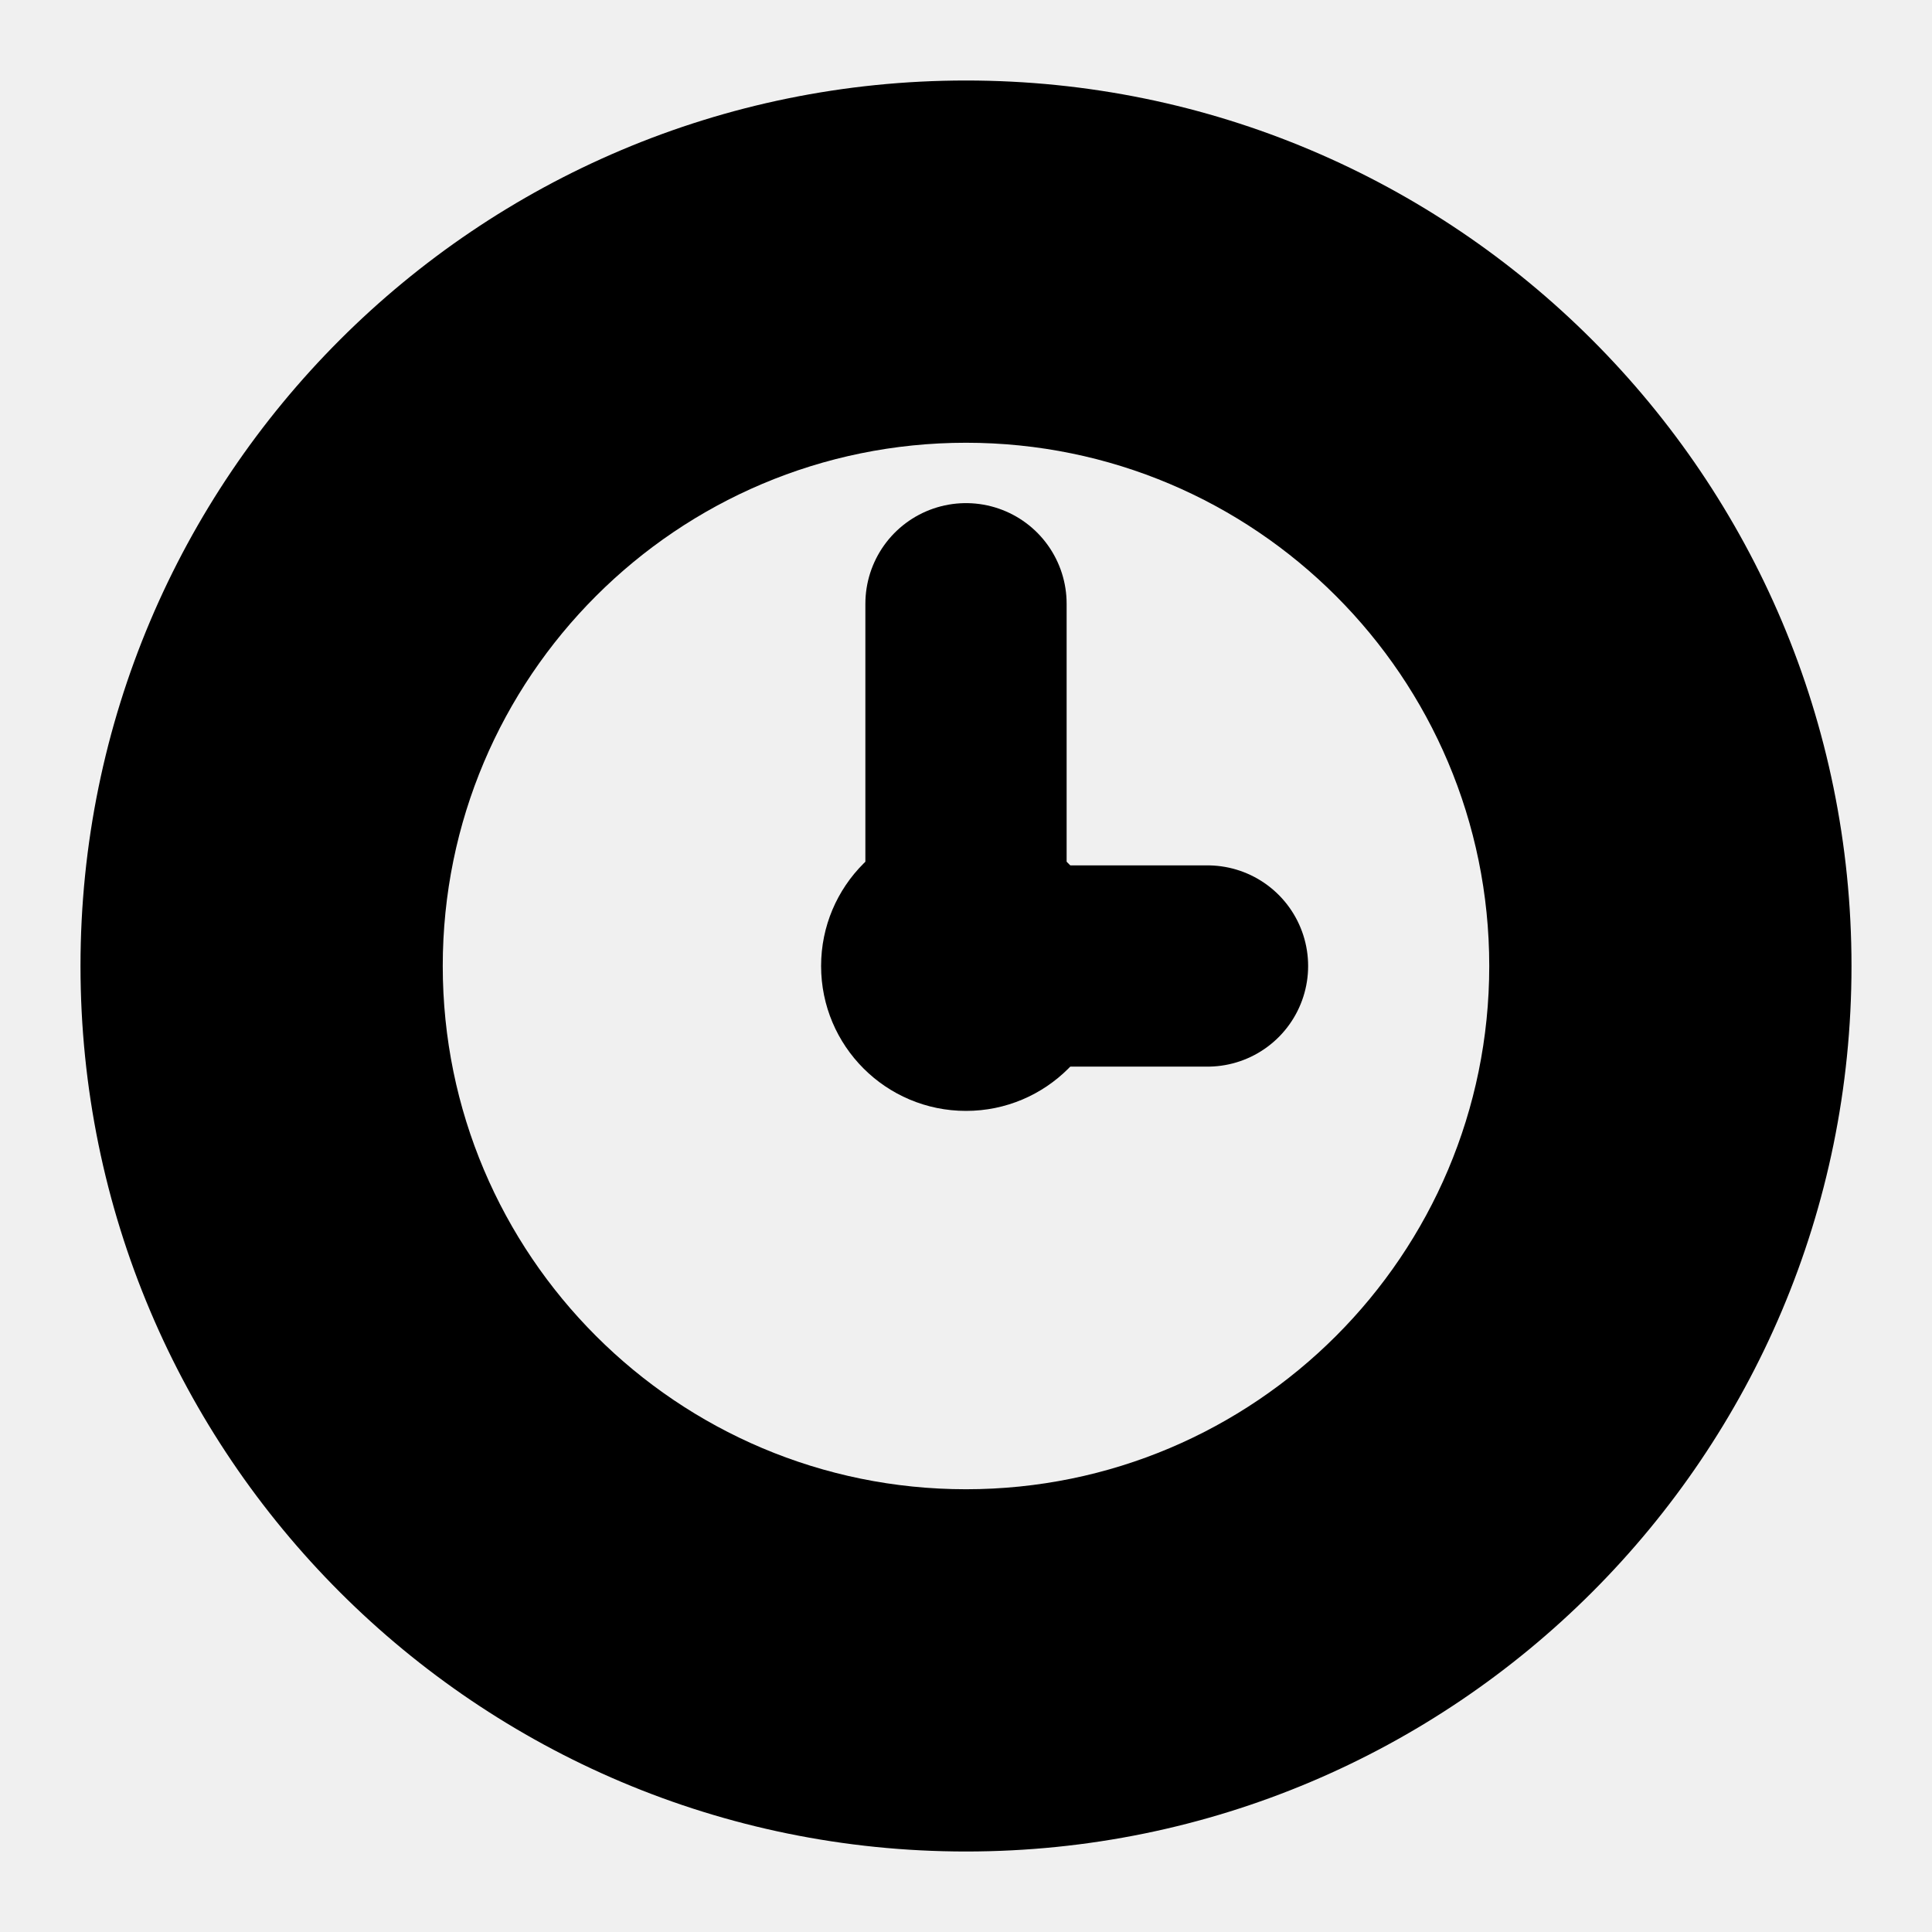
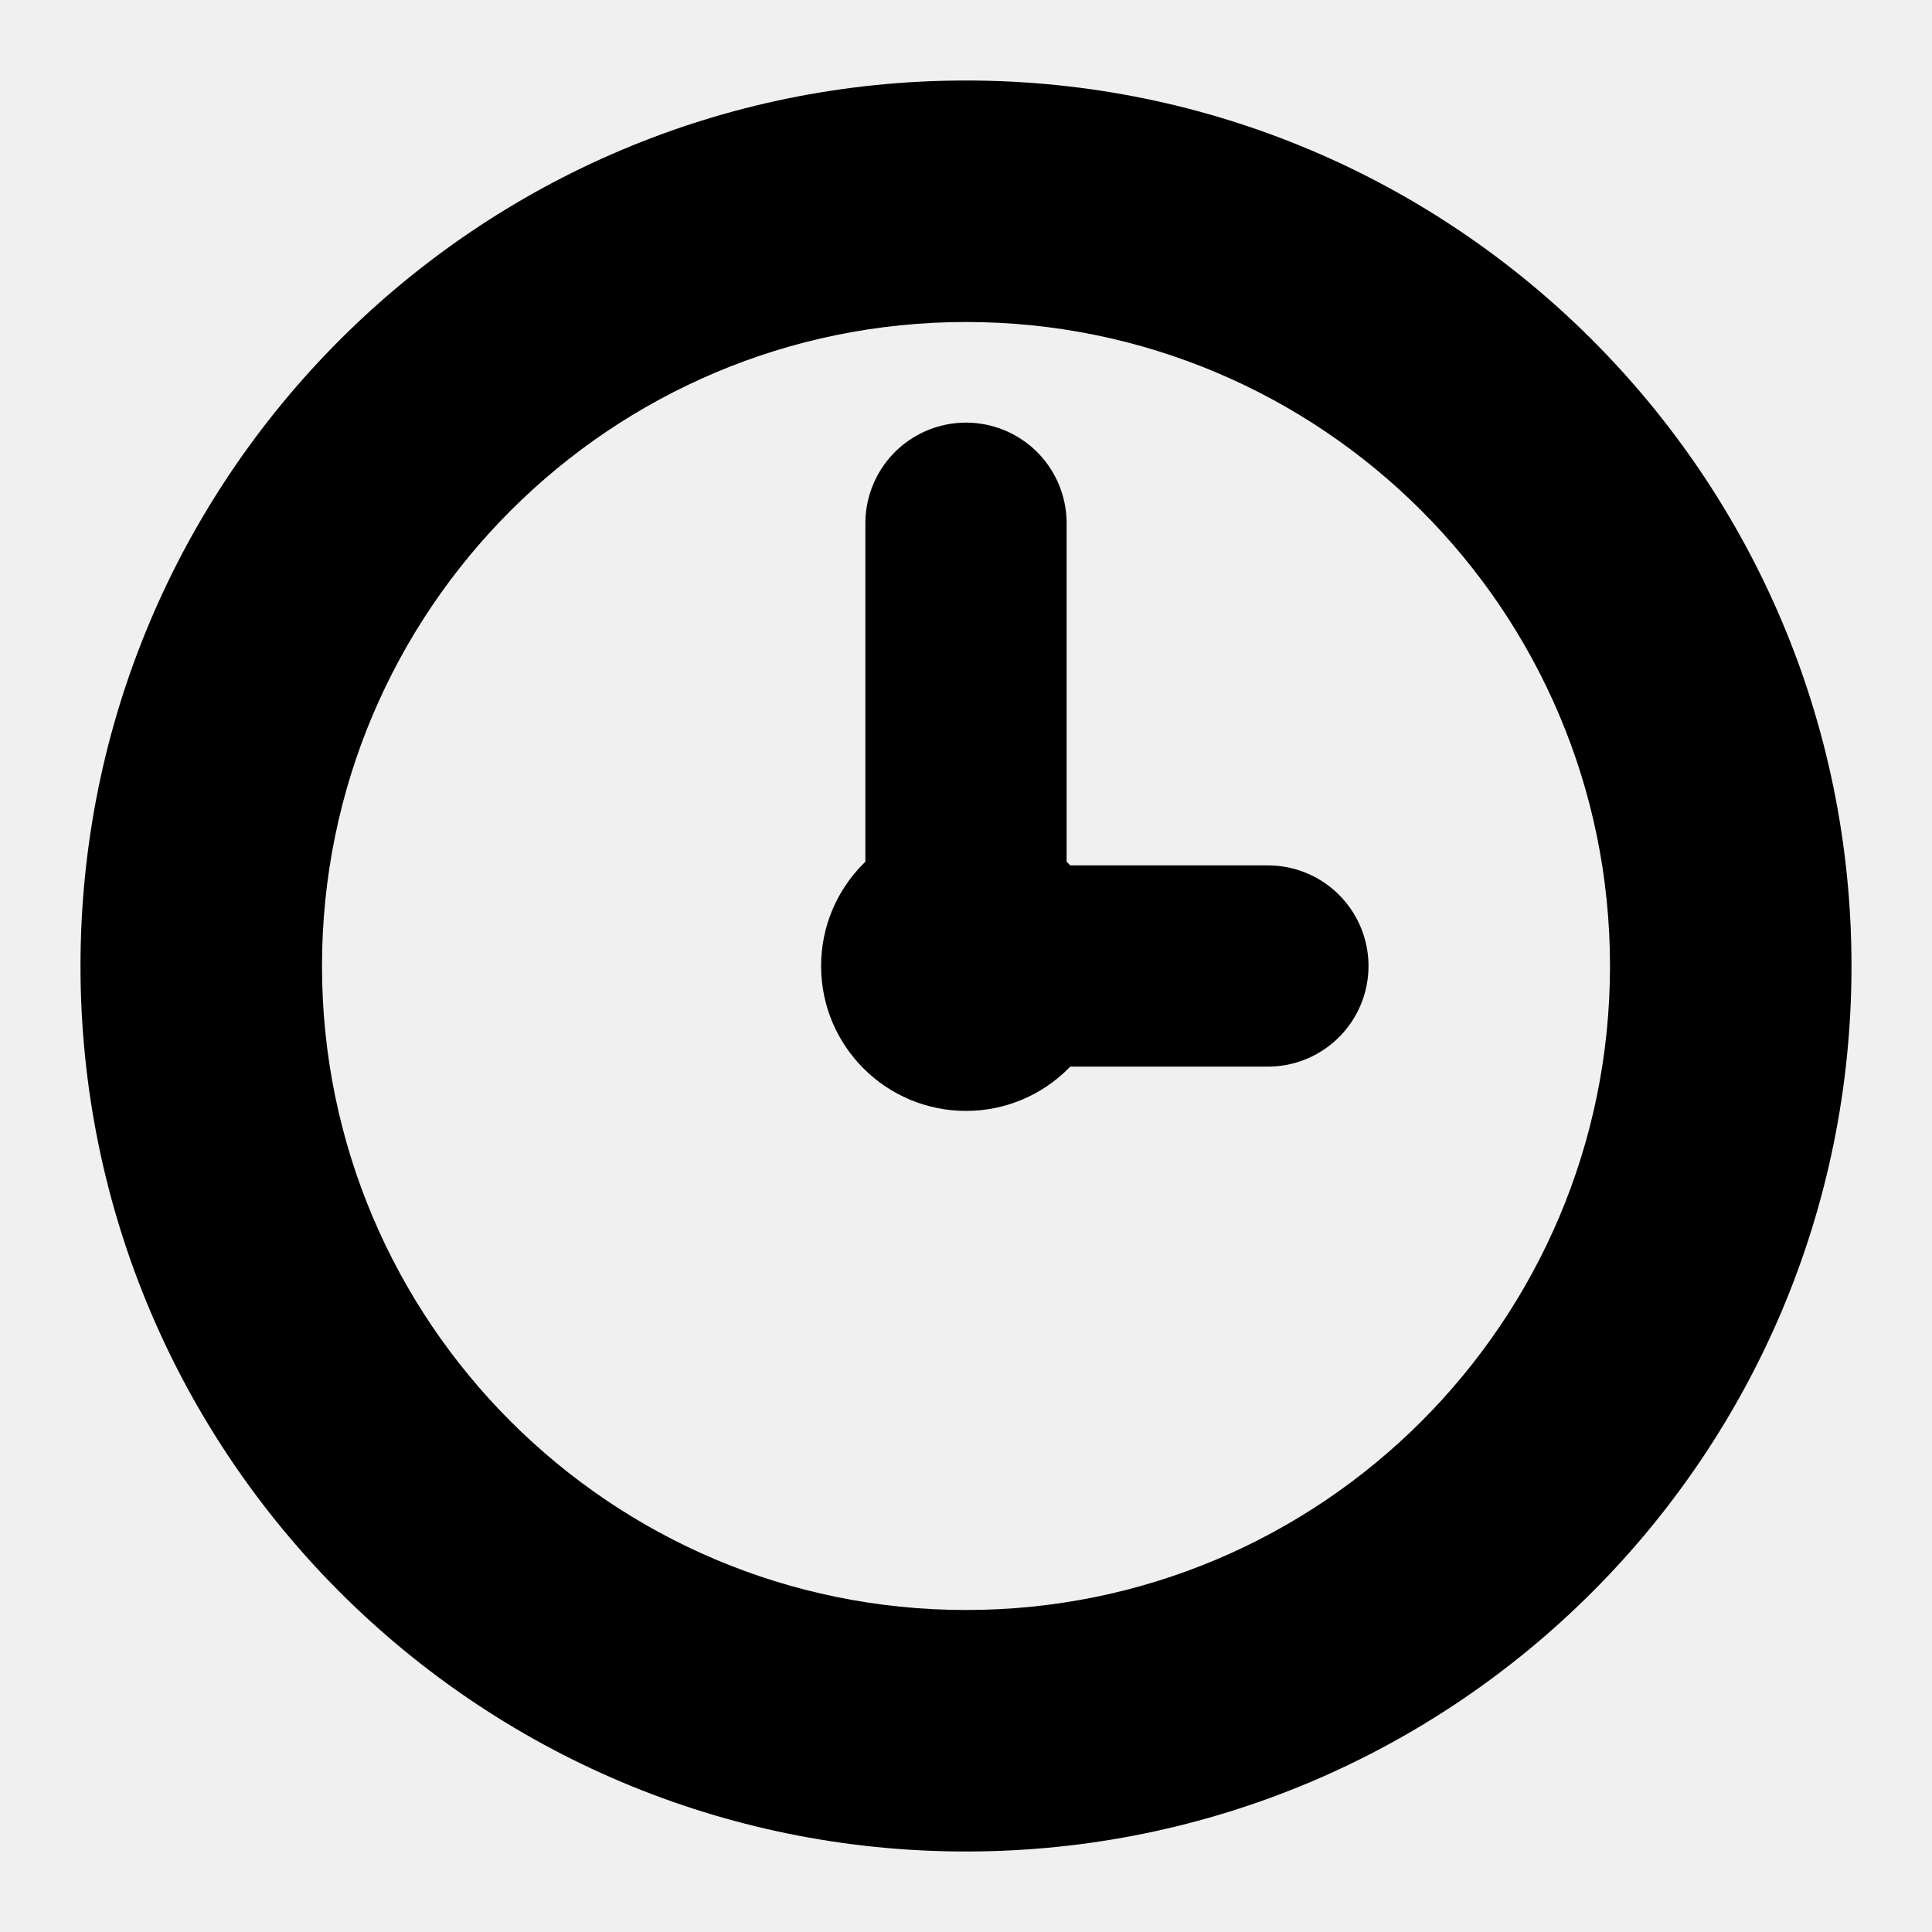
<svg xmlns="http://www.w3.org/2000/svg" viewBox="0 0 48 48">
  <mask id="timeTrackStartClockCutout" maskUnits="userSpaceOnUse">
    <rect x="0" y="0" width="48" height="48" fill="#fff" />
-     <circle cx="24" cy="24" r="13" fill="#000" />
-     <line x1="24" y1="24" x2="24" y2="15" stroke="#fff" stroke-width="5" stroke-linecap="round" />
-     <line x1="24" y1="24" x2="30" y2="24" stroke="#fff" stroke-width="5" stroke-linecap="round" />
+     <circle cx="24" cy="24" r="16" fill="#000" />
+     <line x1="24" y1="24" x2="24" y2="13" stroke="#fff" stroke-width="5" stroke-linecap="round" />
+     <line x1="24" y1="24" x2="31.5" y2="24" stroke="#fff" stroke-width="5" stroke-linecap="round" />
    <circle cx="24" cy="24" r="3.6" fill="#fff" />
  </mask>
  <circle cx="24" cy="24" r="22" fill="currentColor" mask="url(#timeTrackStartClockCutout)" />
</svg>
